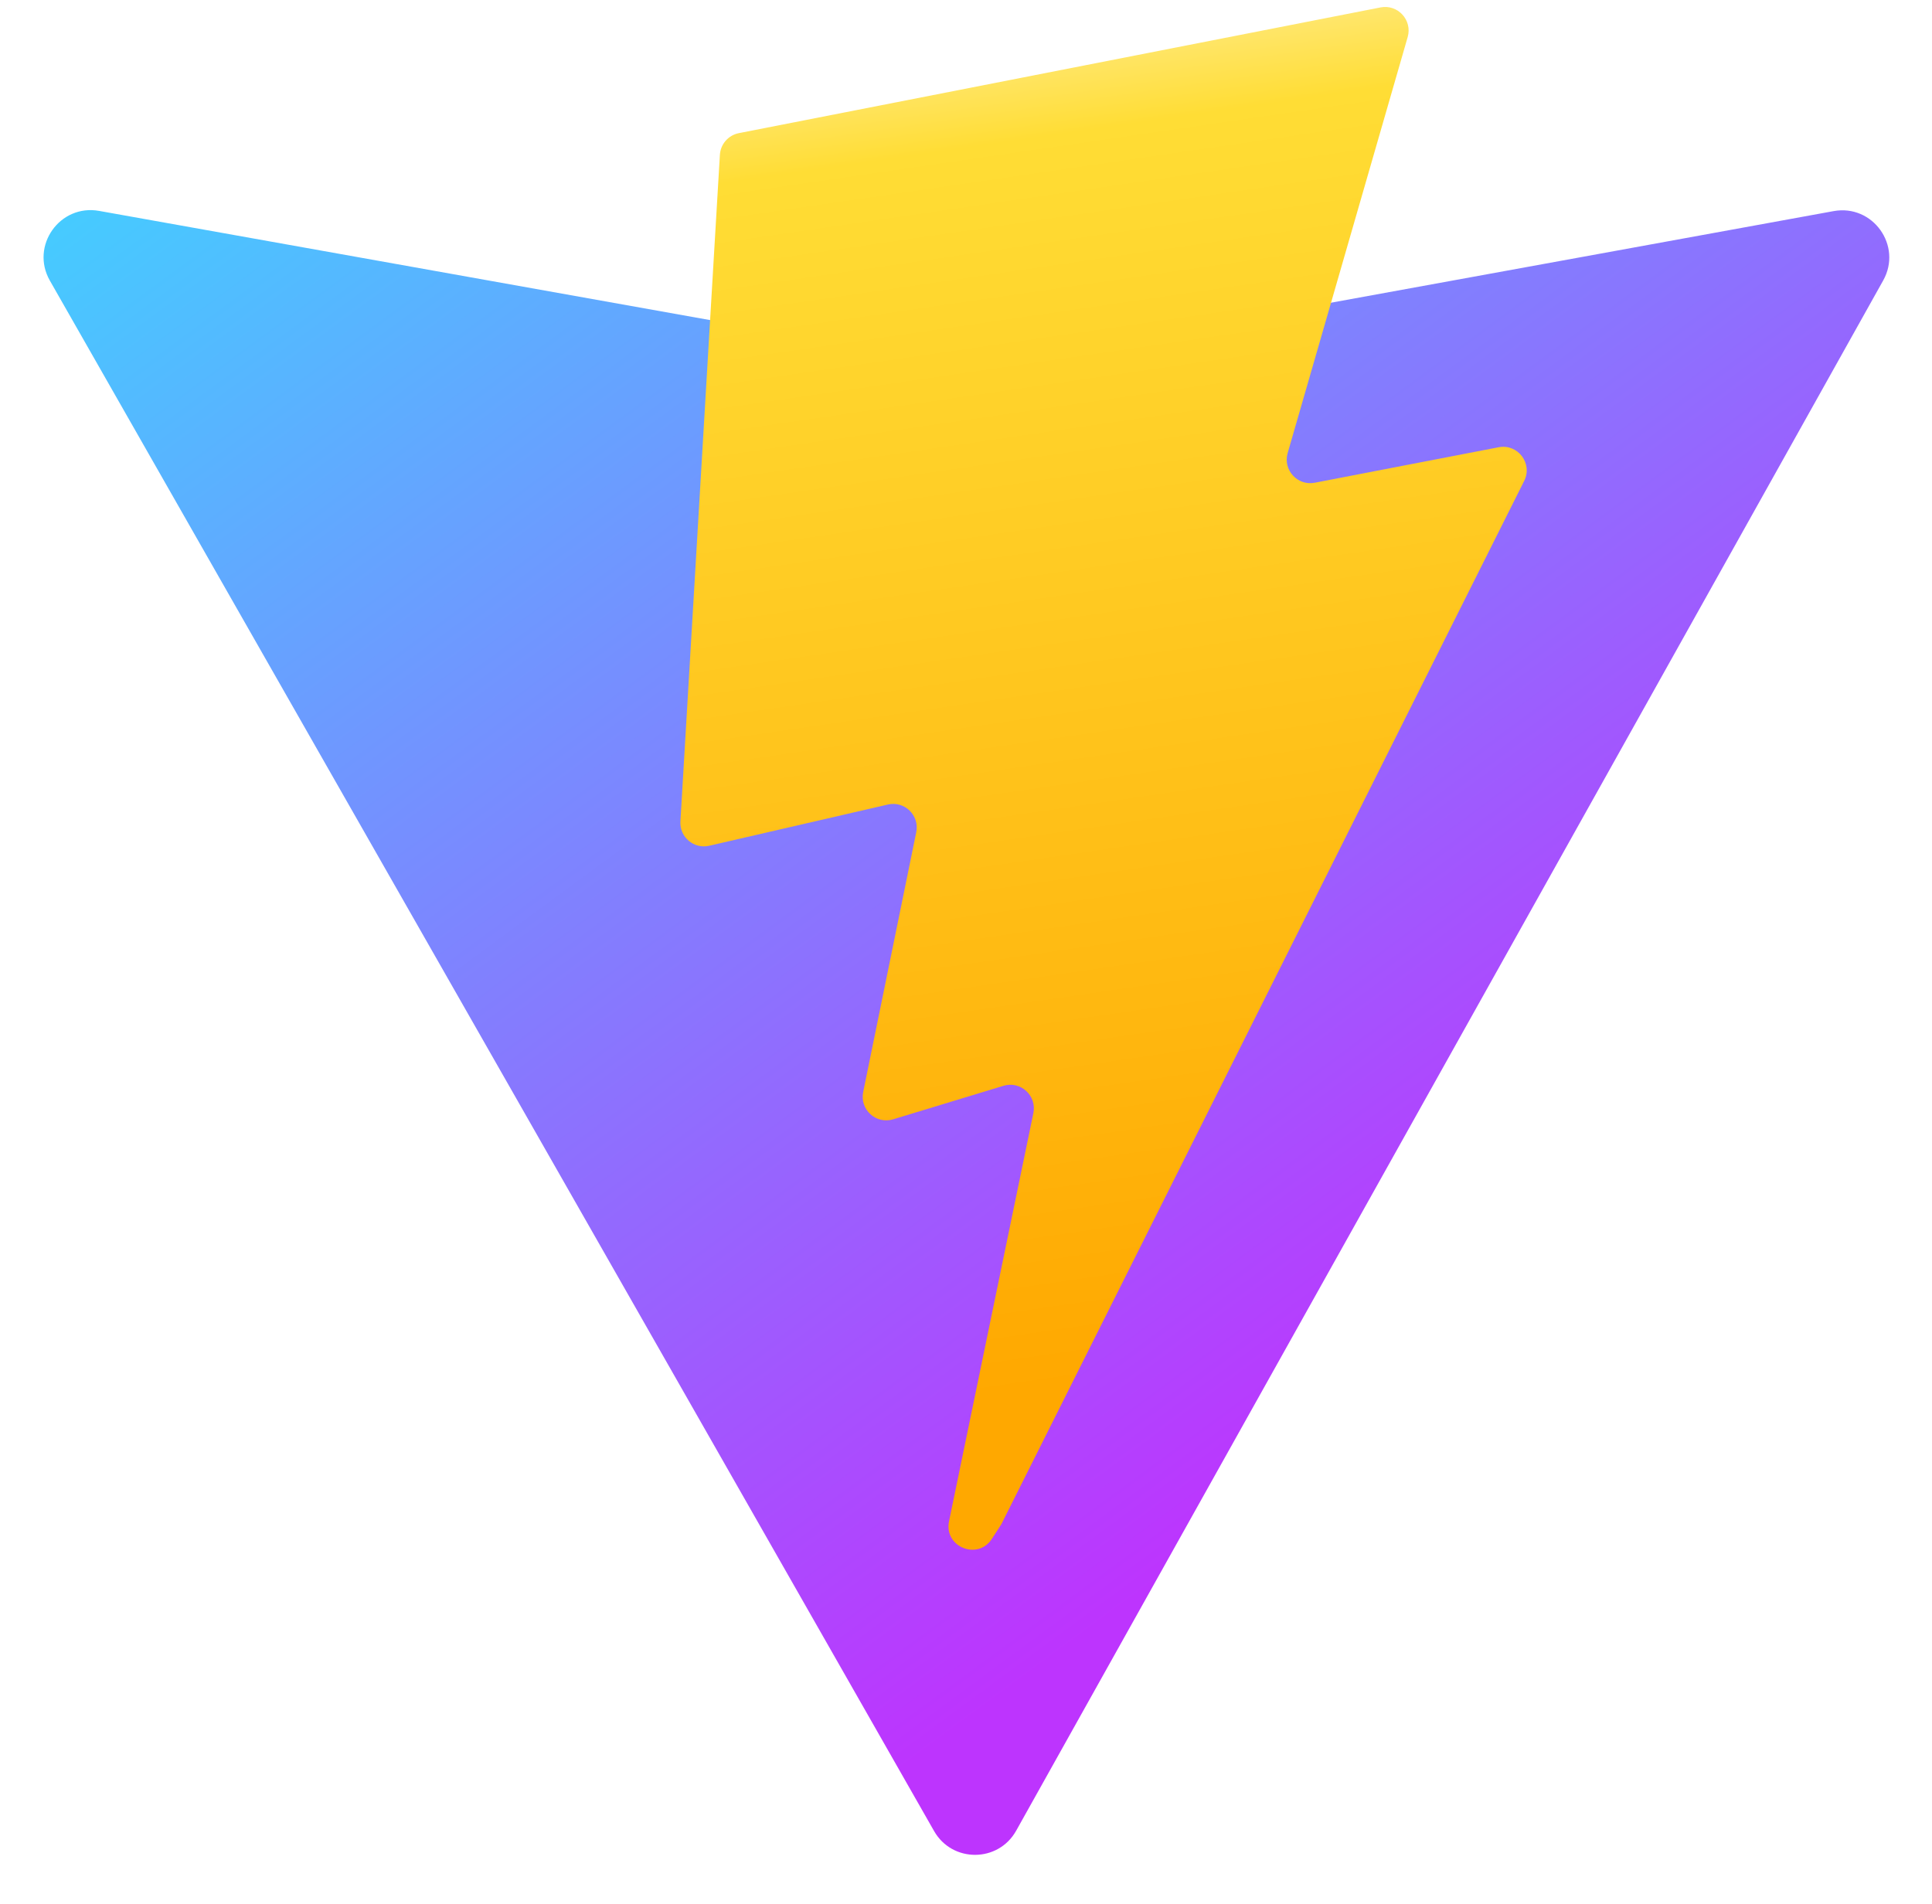
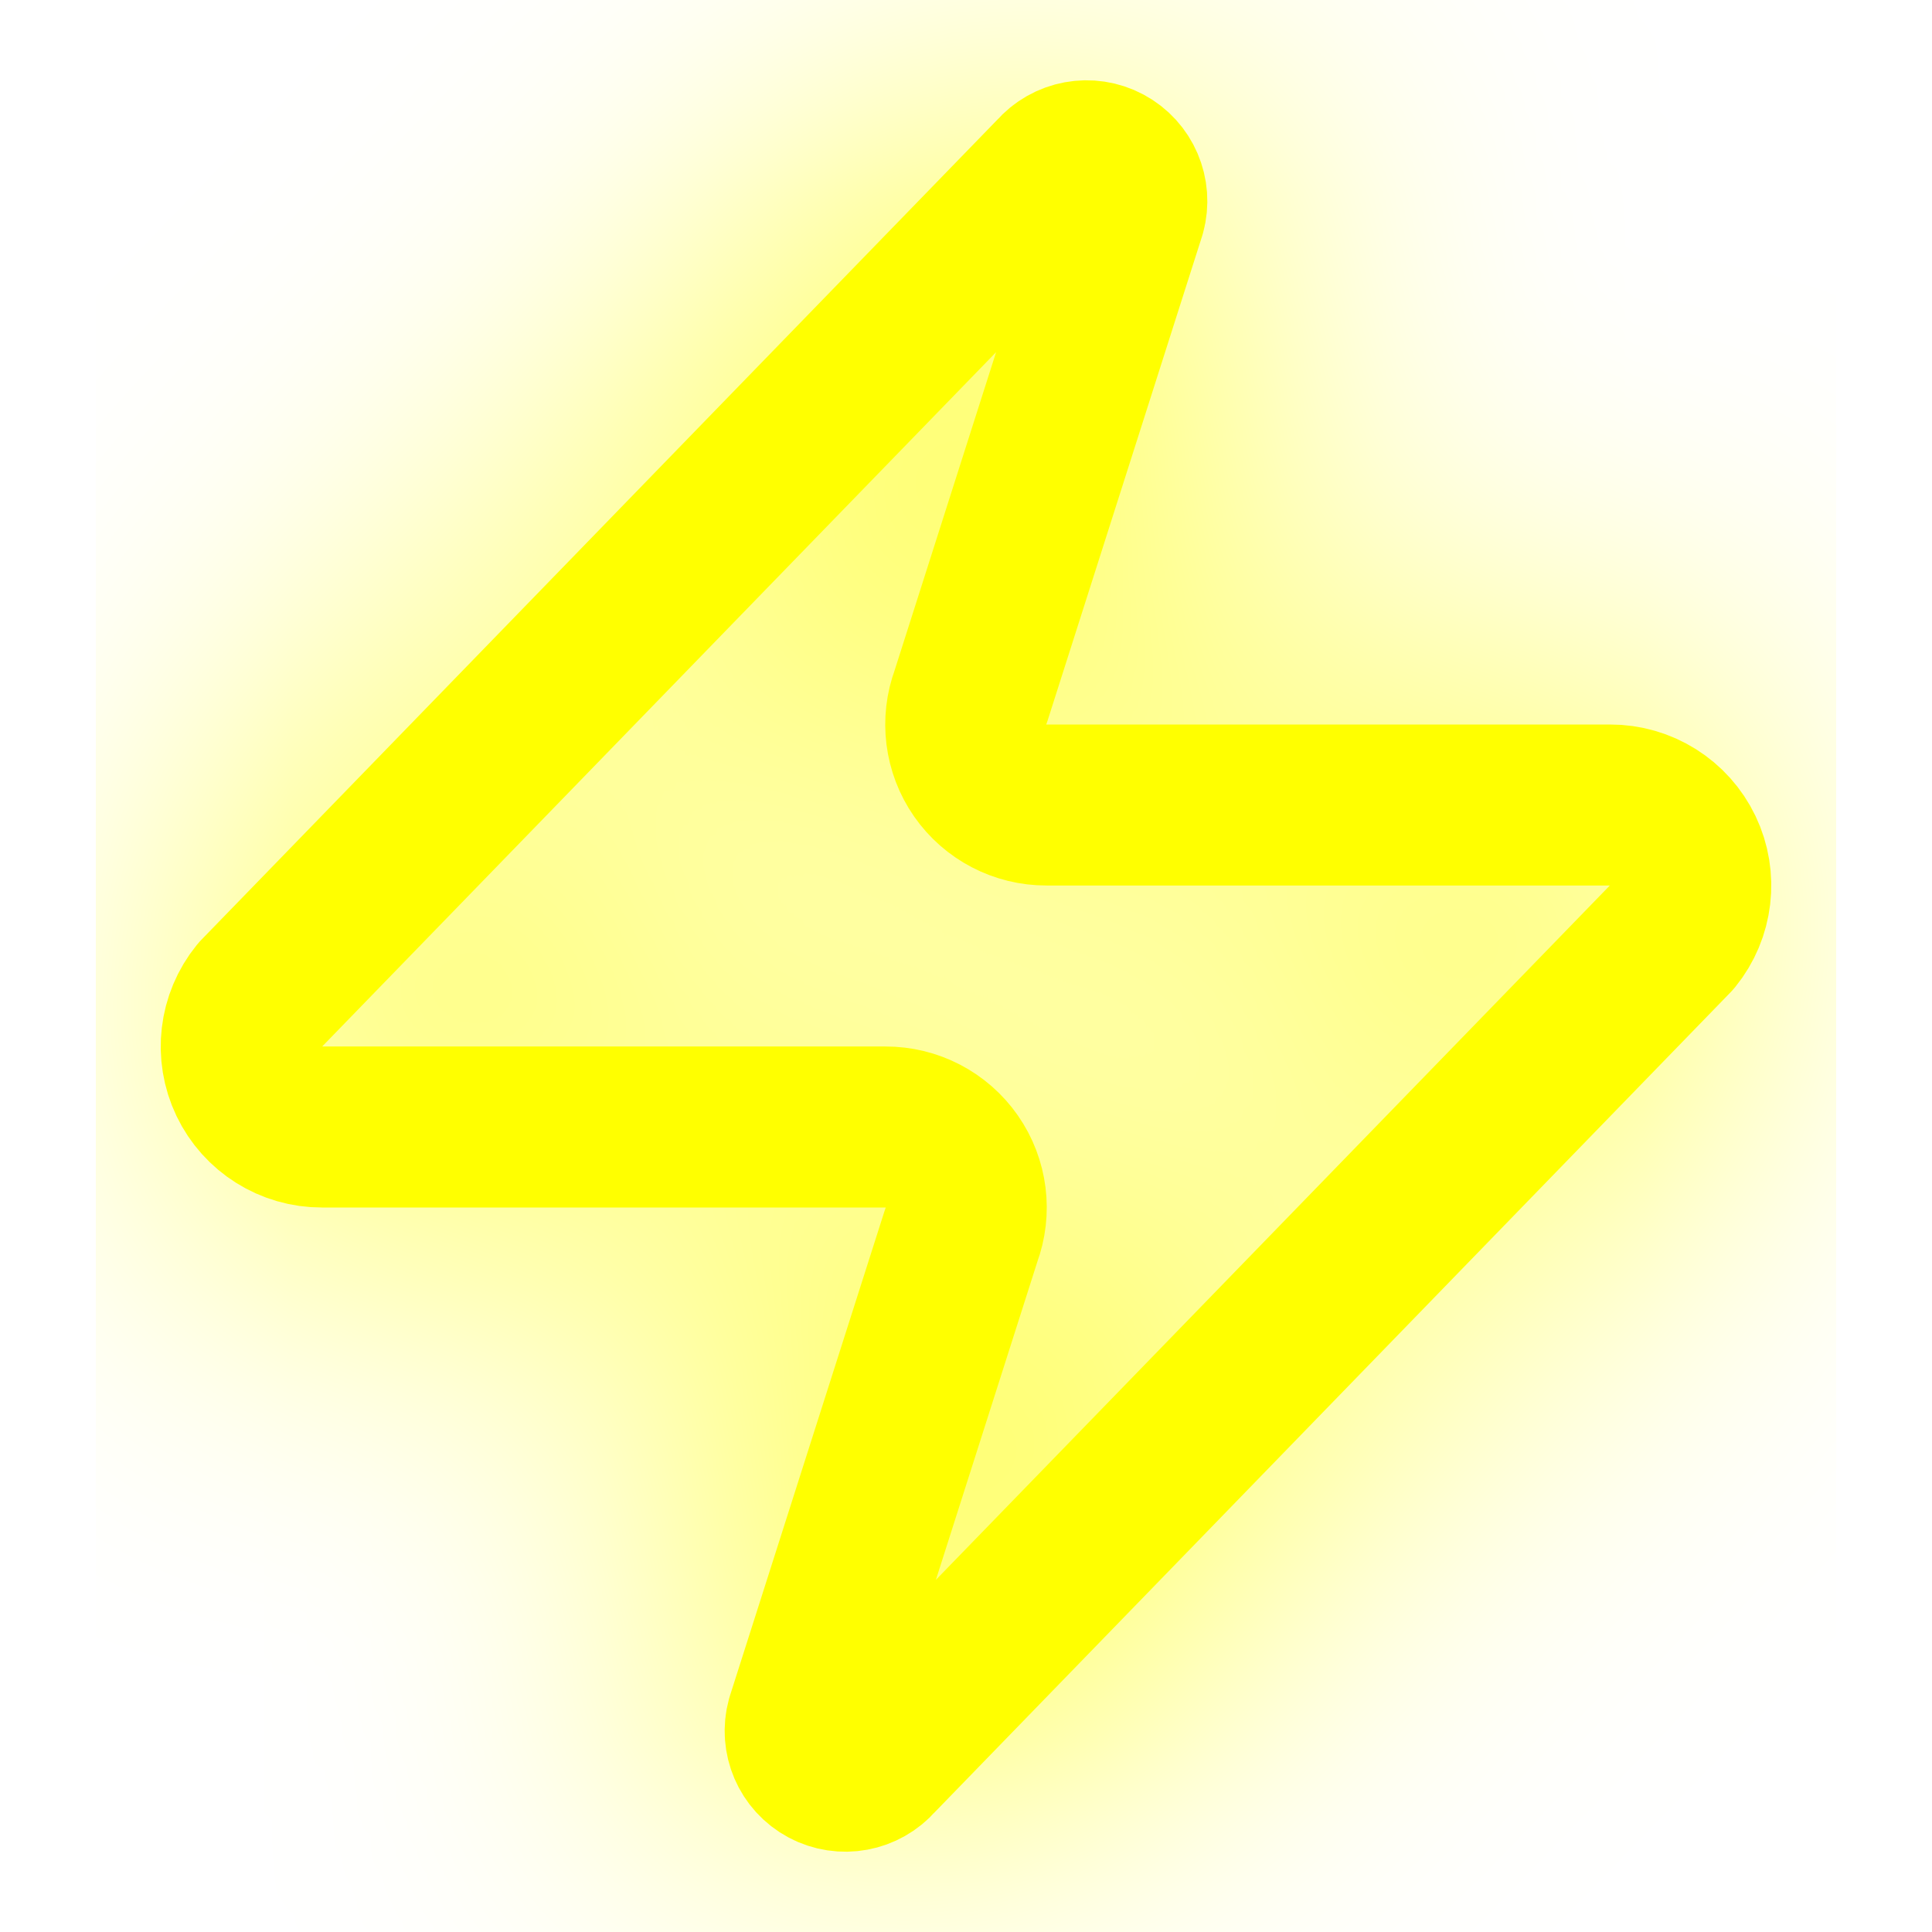
- <svg xmlns="http://www.w3.org/2000/svg" width="410" height="404" viewBox="0 0 410 404" fill="none">
-   <path d="M399.641 59.525L215.643 388.545C211.844 395.338 202.084 395.378 198.228 388.618L10.582 59.556C6.381 52.19 12.68 43.267 21.028 44.759L205.223 77.682C206.398 77.892 207.601 77.89 208.776 77.676L389.119 44.806C397.439 43.289 403.768 52.143 399.641 59.525Z" fill="url(#paint0_linear)" />
-   <path d="M292.965 1.574L156.801 28.255C154.563 28.694 152.906 30.59 152.771 32.866L144.395 174.33C144.198 177.662 147.258 180.248 150.51 179.498L188.42 170.749C191.967 169.931 195.172 173.055 194.443 176.622L183.18 231.775C182.422 235.487 185.907 238.661 189.532 237.56L212.947 230.446C216.577 229.344 220.065 232.527 219.297 236.242L201.398 322.875C200.278 328.294 207.486 331.249 210.492 326.603L212.5 323.5L323.454 102.072C325.312 98.365 322.108 94.137 318.036 94.923L279.014 102.454C275.347 103.161 272.227 99.746 273.262 96.158L298.731 7.867C299.767 4.273 296.636 0.855 292.965 1.574Z" fill="url(#paint1_linear)" />
+ <svg xmlns="http://www.w3.org/2000/svg" width="24" height="24" viewBox="0 0 24 24" fill="none" stroke="currentColor" stroke-width="2" stroke-linecap="round" stroke-linejoin="round" class="lucide lucide-zap">
  <defs>
-     <linearGradient id="paint0_linear" x1="6" y1="33" x2="235" y2="344" gradientUnits="userSpaceOnUse">
-       <stop stop-color="#41D1FF" />
-       <stop offset="1" stop-color="#BD34FE" />
-     </linearGradient>
-     <linearGradient id="paint1_linear" x1="194.651" y1="8.818" x2="236.076" y2="292.989" gradientUnits="userSpaceOnUse">
-       <stop stop-color="#FFEA83" />
-       <stop offset="0.083" stop-color="#FFDD35" />
-       <stop offset="1" stop-color="#FFA800" />
-     </linearGradient>
+     <filter id="glow">
+       <feGaussianBlur stdDeviation="3.5" result="coloredBlur" />
+       <feMerge>
+         <feMergeNode in="coloredBlur" />
+         <feMergeNode in="SourceGraphic" />
+       </feMerge>
+     </filter>
  </defs>
+   <path d="M4 14a1 1 0 0 1-.78-1.63l9.9-10.2a.5.5 0 0 1 .86.46l-1.92 6.02A1 1 0 0 0 13 10h7a1 1 0 0 1 .78 1.63l-9.9 10.2a.5.5 0 0 1-.86-.46l1.92-6.02A1 1 0 0 0 11 14z" style="filter: url(#glow); stroke: #ff0;" />
</svg>
